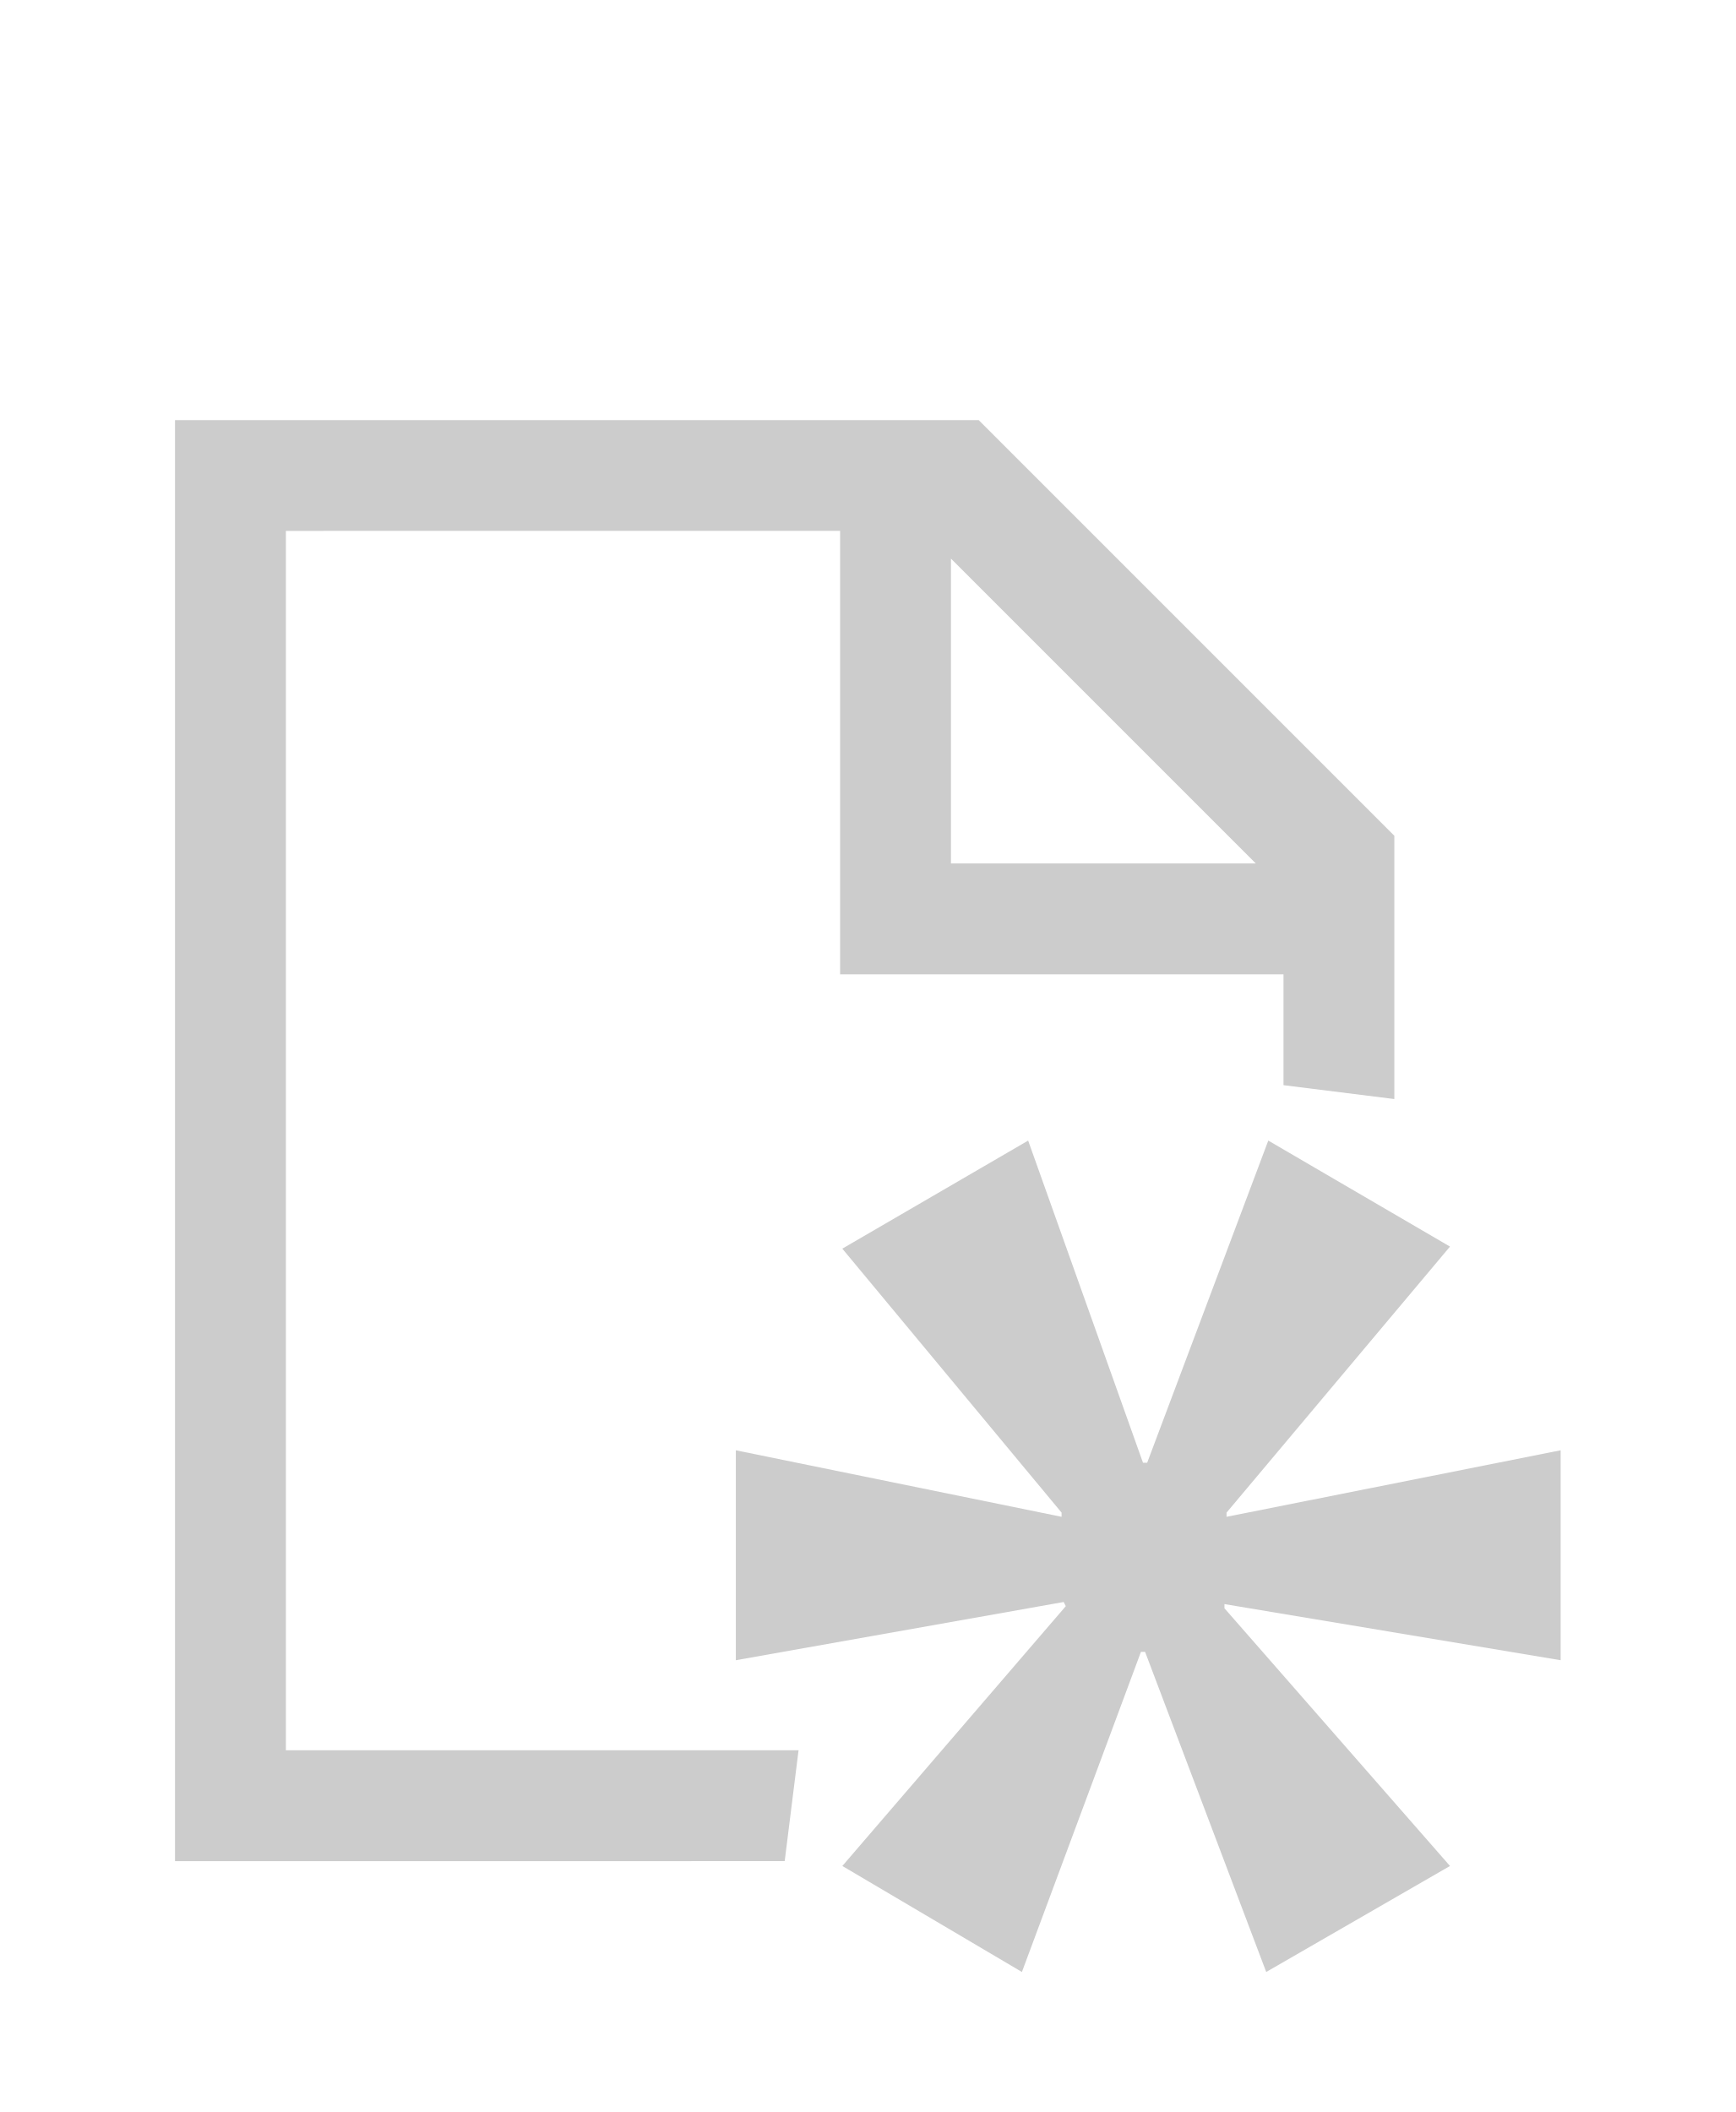
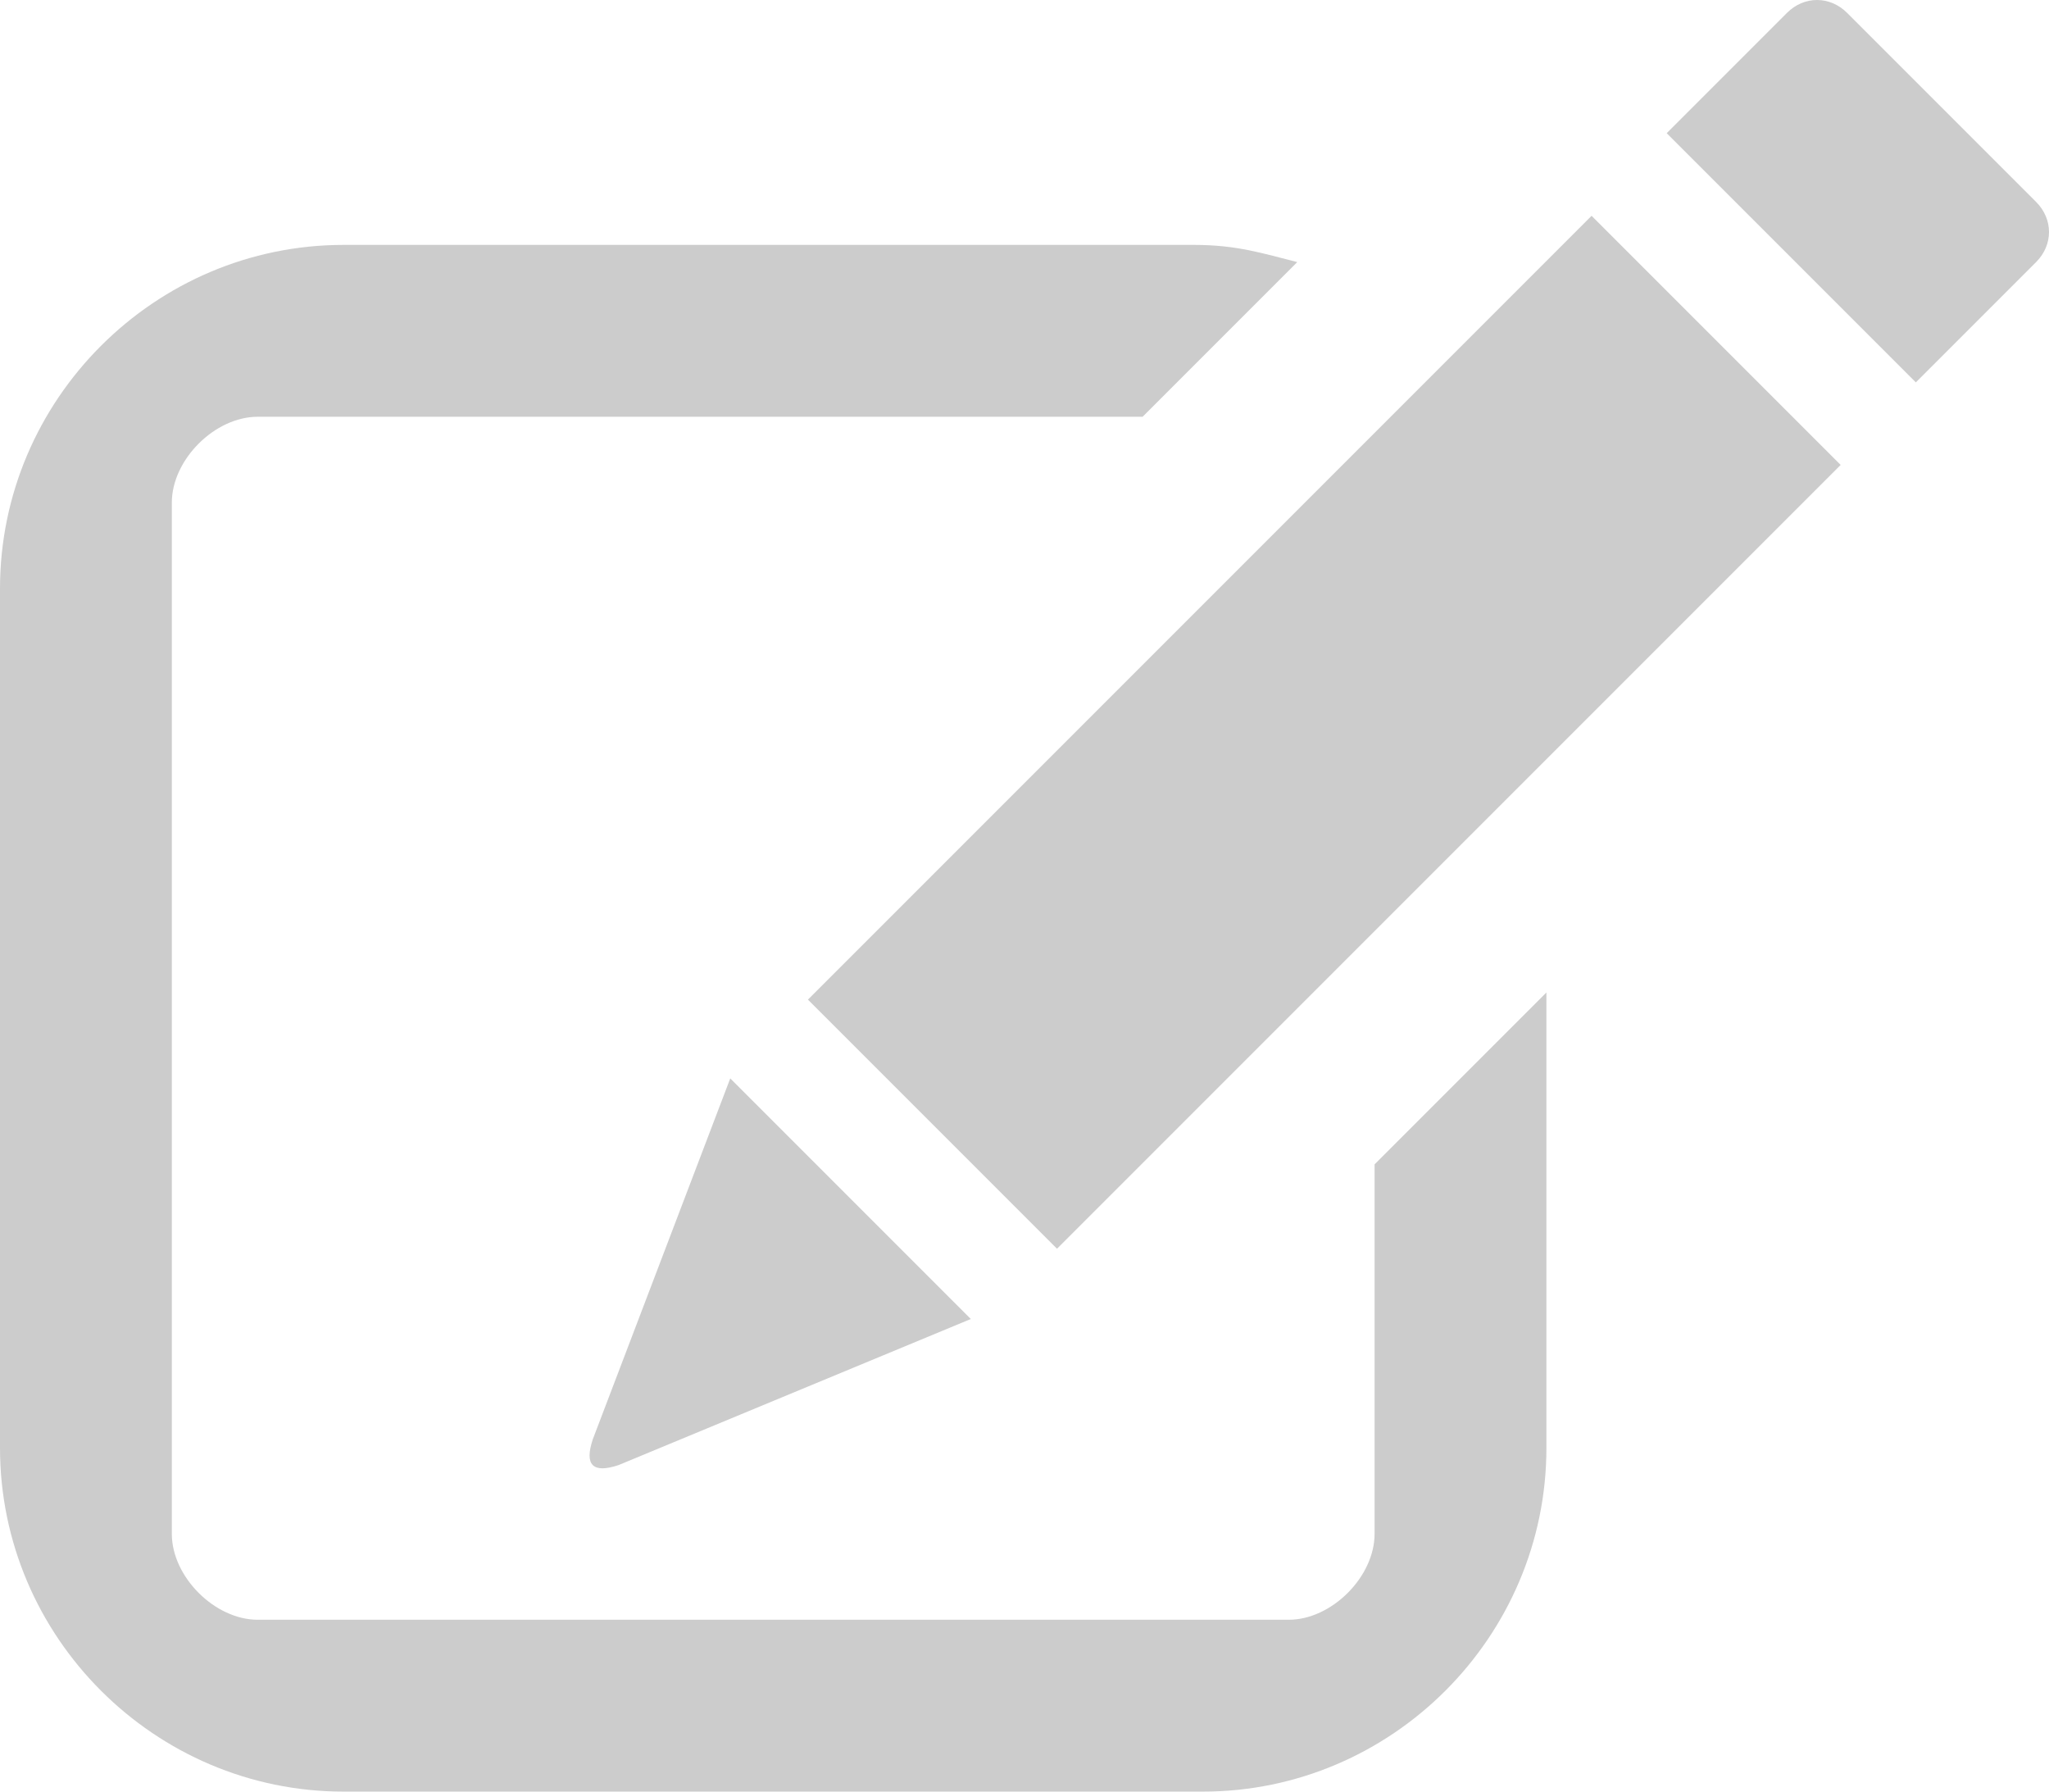
- <svg xmlns="http://www.w3.org/2000/svg" version="1.1" width="49.583" height="60.333" viewBox="0 0 49.583 60.333" enable-background="new 0 0 76.00 76.00" xml:space="preserve" id="svg2">
-   <defs id="defs8" />
-   <path d="m 36.233,32.583 5.19,3.028 -6.383,7.6 0,0.119 9.544,-1.9 0,5.997 -9.604,-1.603 0,0.119 6.443,7.362 -5.25,3.028 -3.46,-9.144 -0.119,0 -3.4,9.144 -5.13,-3.028 6.383,-7.422 -0.06,-0.119 -9.366,1.663 0,-5.997 9.306,1.9 0,-0.119 -6.264,-7.541 5.309,-3.087 3.281,9.203 0.119,0 3.46,-9.203 z M 5,12 27.958,12 39.833,23.875 39.833,31.396 36.667,31 l 0,-3.167 -12.667,0 0,-12.667 -15.833,10e-5 0,34.833 14.646,0 -0.396,3.167 L 5,53.167 5,12 z m 22.167,3.958 0,8.708 8.708,0 -8.708,-8.708 z" id="path4" style="fill:#cccccc;fill-opacity:1;stroke-width:0.2;stroke-linejoin:round" />
+ <svg xmlns="http://www.w3.org/2000/svg" version="1.1" id="Layer_1" x="0px" y="0px" width="23.85px" height="20.85px" viewBox="0 0 23.85 20.85" enable-background="new 0 0 23.85 20.85" xml:space="preserve">
+   <g id="edit">
+     <path fill="#CCCCCC" d="M16,13.55v4.3c0,0.5-0.5,1-1,1H3c-0.5,0-1-0.5-1-1v-12c0-0.5,0.5-1,1-1h10.3l1.8-1.8   c-0.4-0.1-0.7-0.2-1.2-0.2H4c-2.2,0-4,1.8-4,4v10c0,2.2,1.8,4,4,4h10c2.2,0,4-1.8,4-4v-5.3L16,13.55z" />
+     <path fill="#CCCCCC" d="M23.7,2.35l-2.2-2.2c-0.2-0.2-0.5-0.2-0.7,0l-1.4,1.4l2.9,2.9l1.4-1.4C23.9,2.85,23.9,2.55,23.7,2.35z" />
+     <path fill="#CCCCCC" d="M11.3,15.35l-2.8-2.8l-1.6,4.2c-0.1,0.3,0,0.4,0.3,0.3L11.3,15.35z" />
+     <rect x="13.364" y="2.071" transform="matrix(-0.7071 -0.7071 0.7071 -0.7071 20.2887 25.4463)" fill="#CCCCCC" width="4.1" height="12.9" />
+   </g>
</svg>
